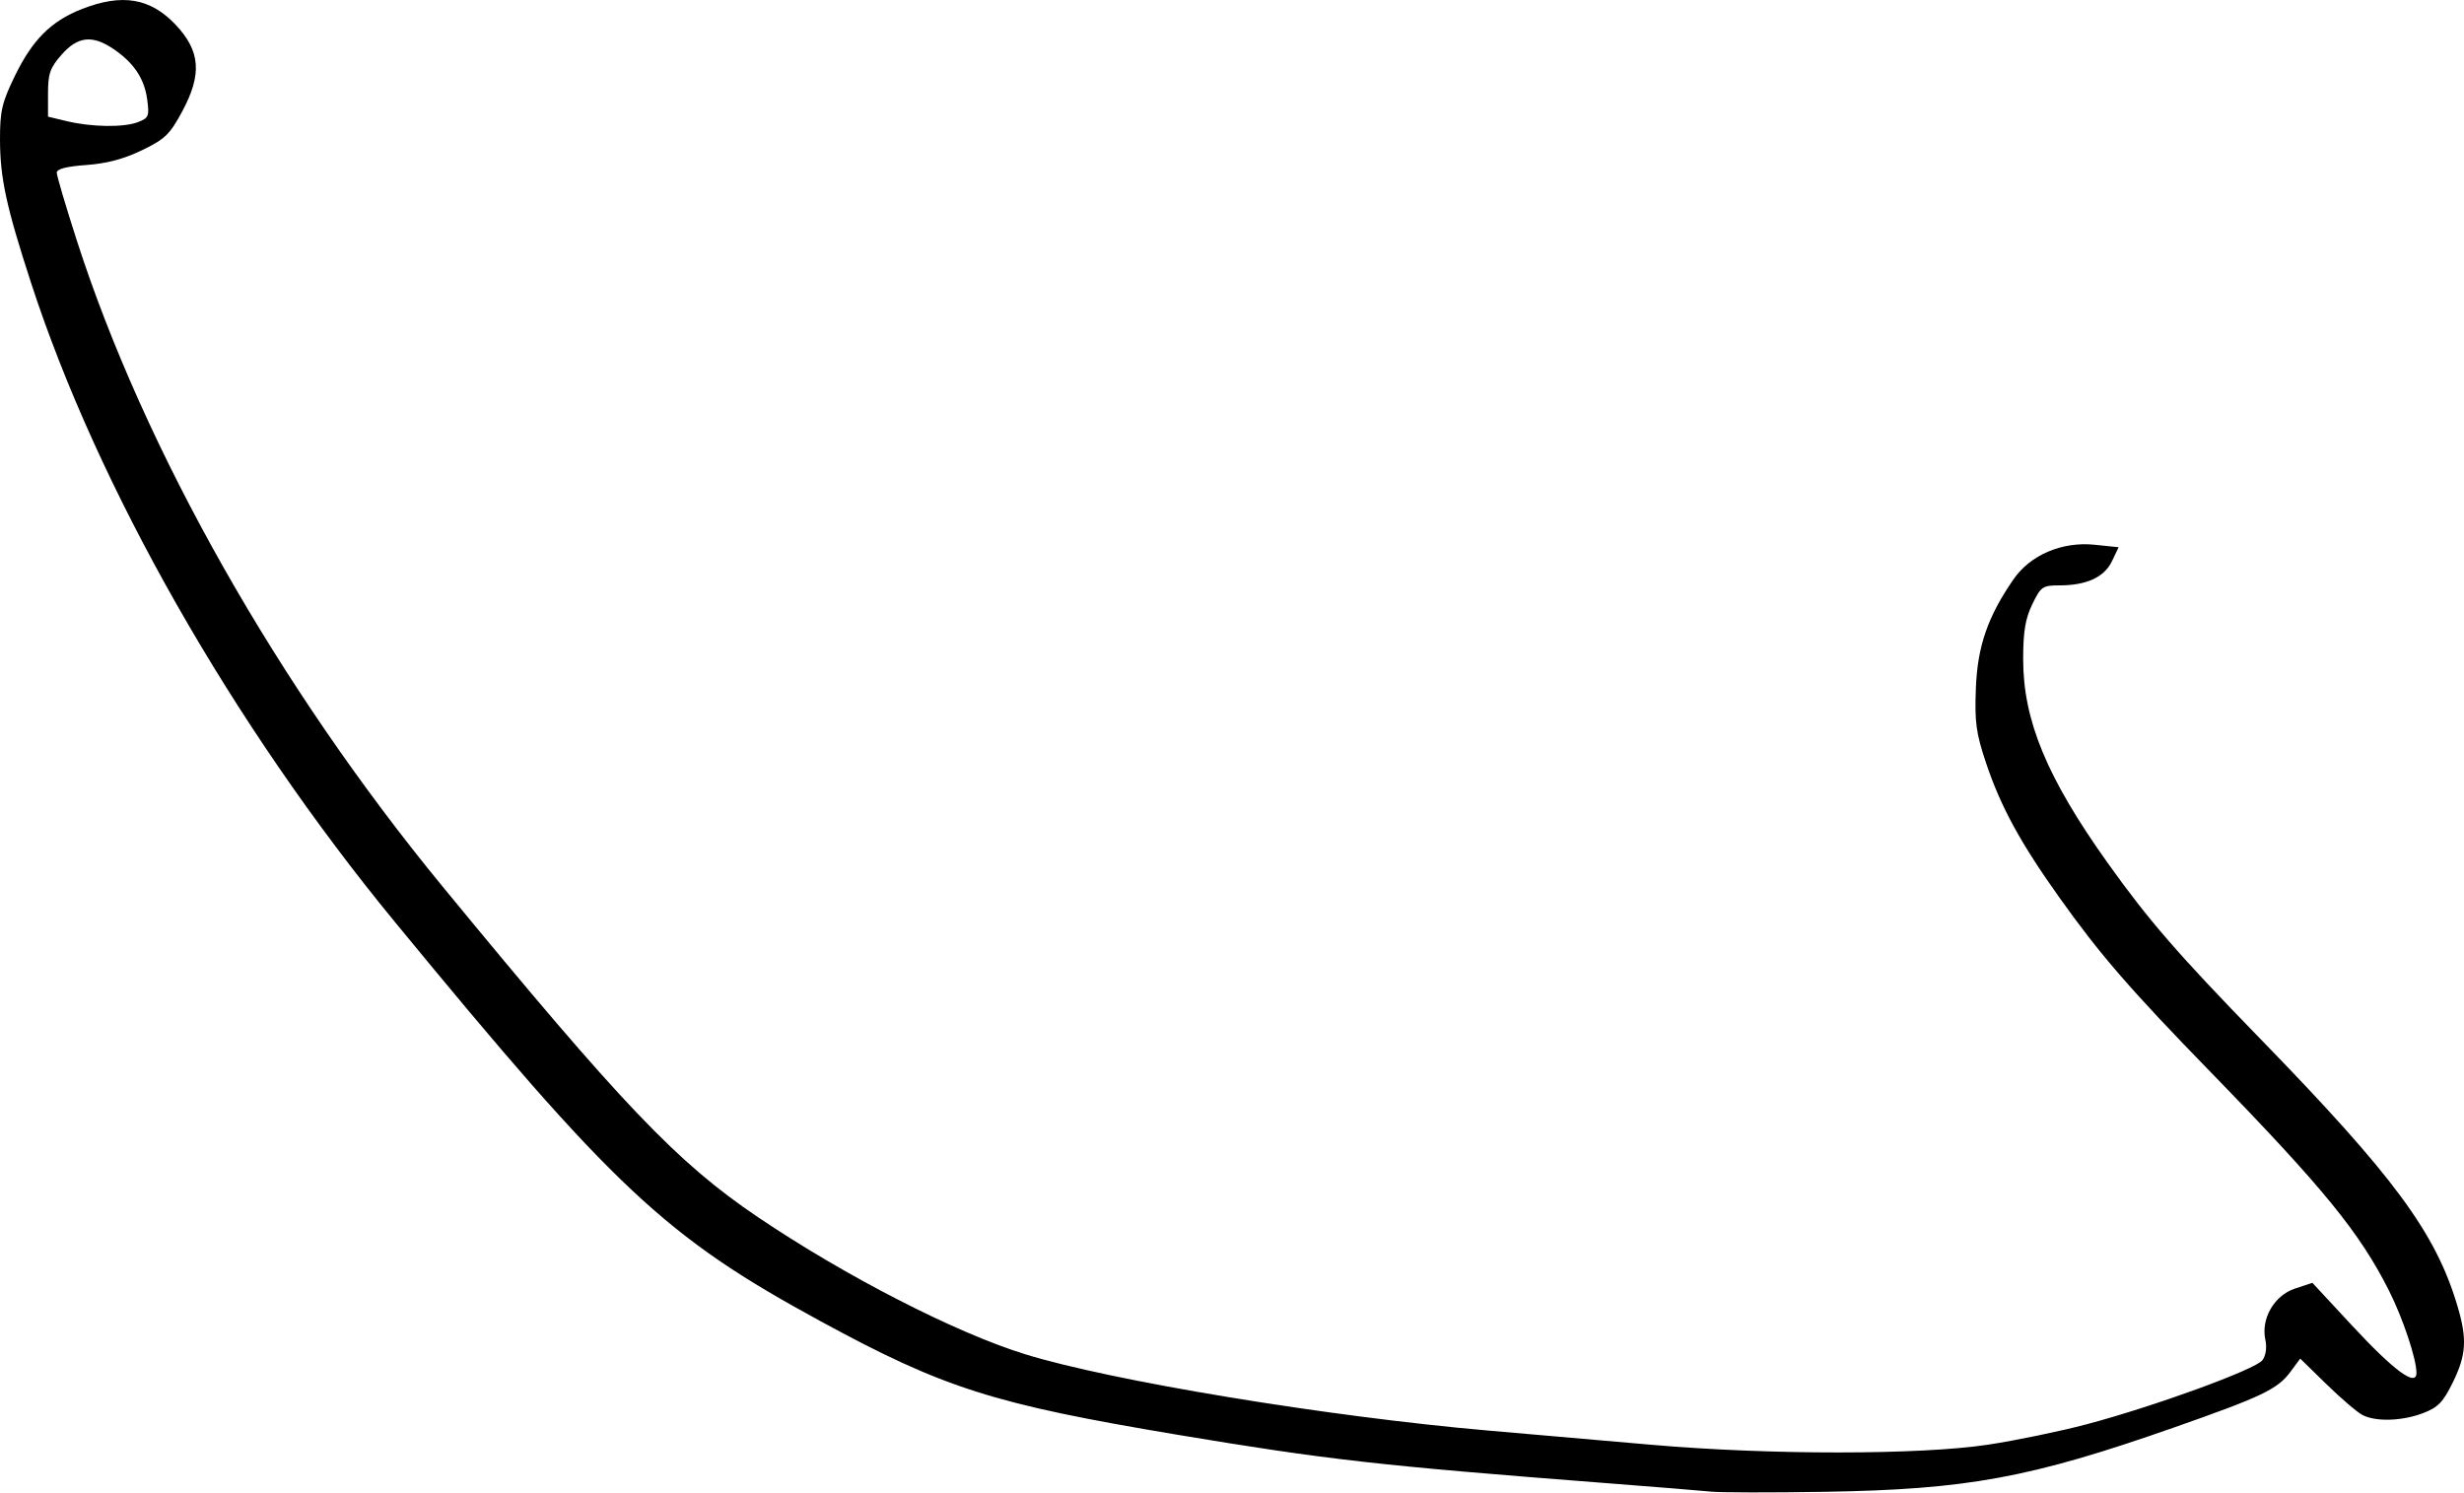
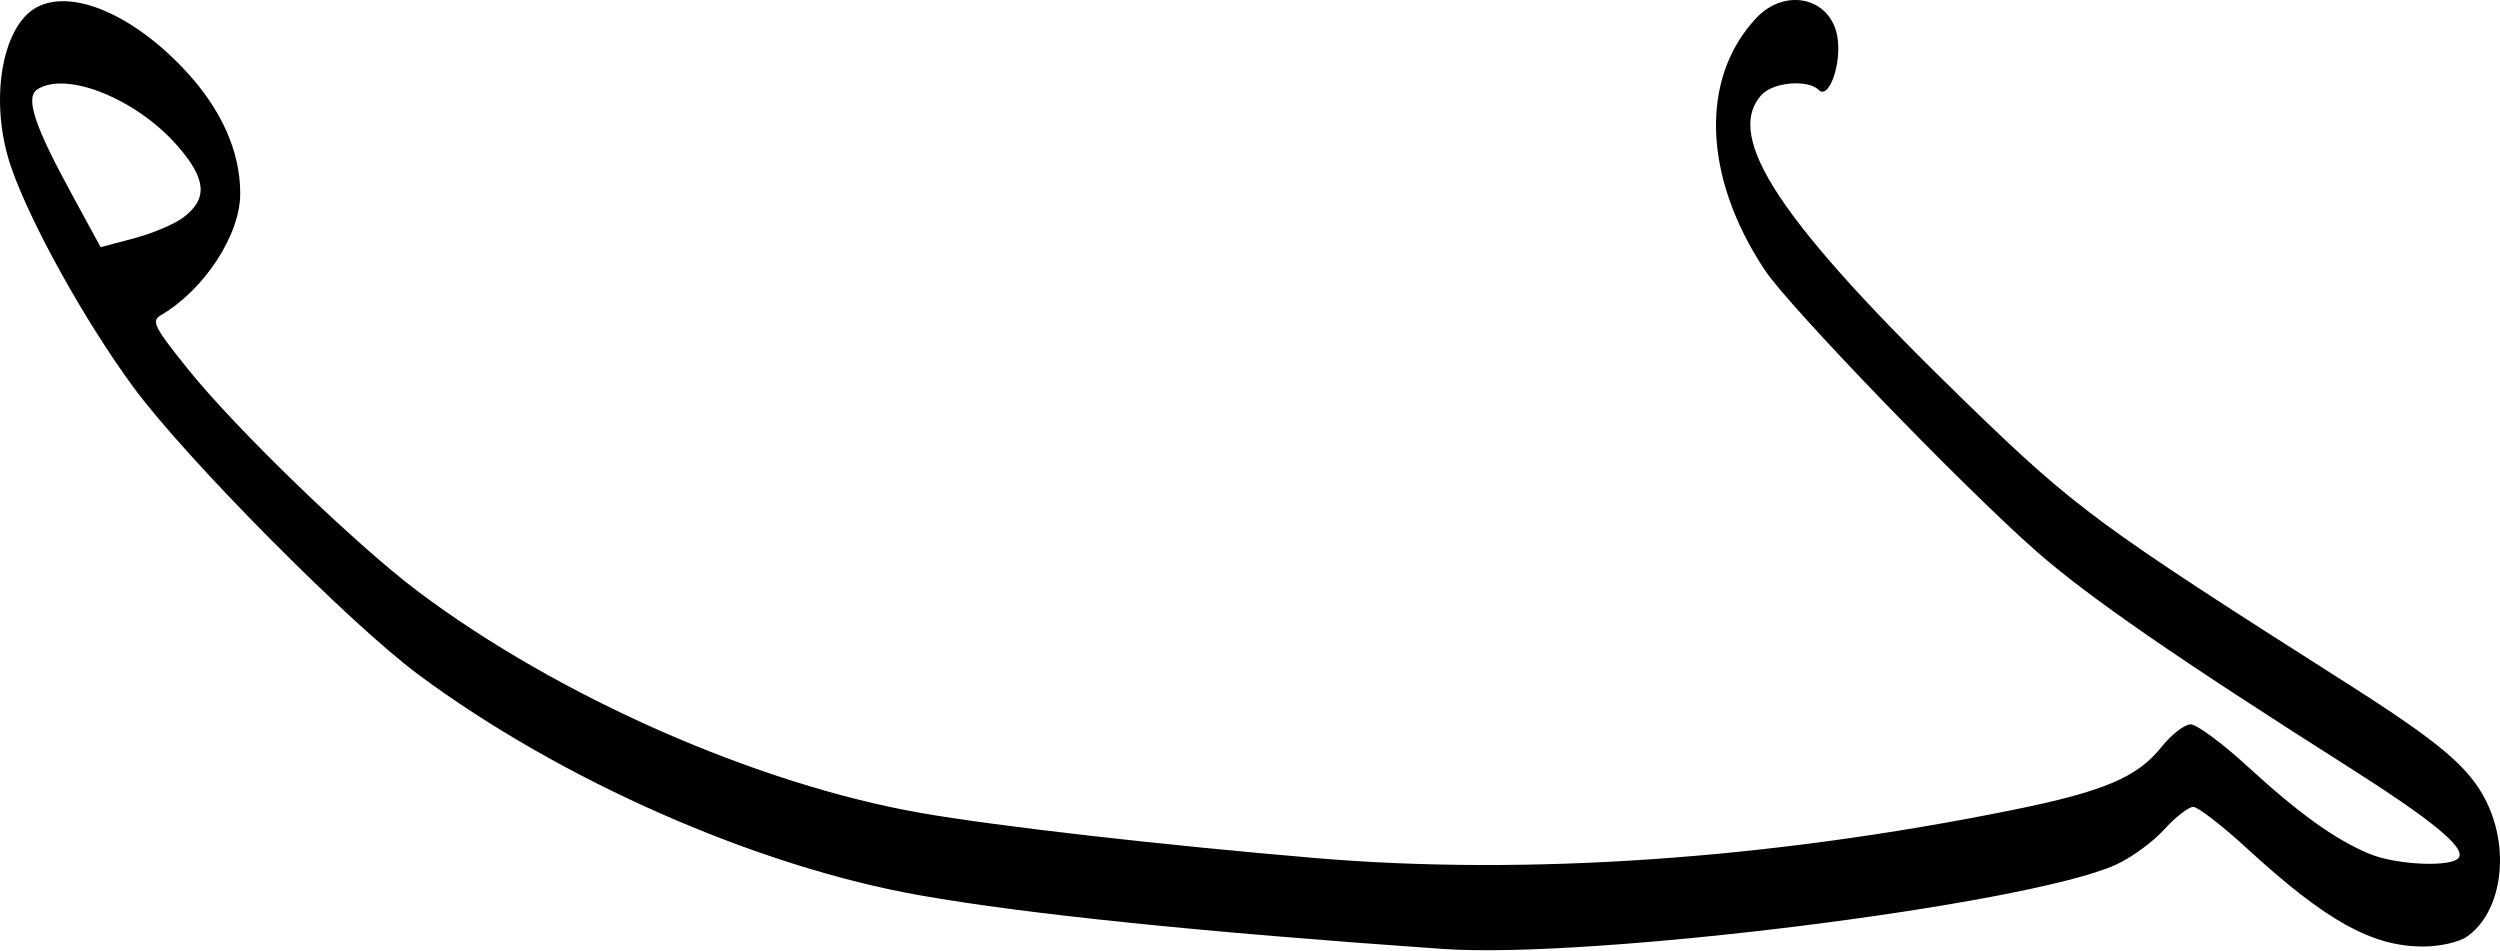
- <svg xmlns="http://www.w3.org/2000/svg" width="149.191mm" height="90.373mm" viewBox="0 0 149.191 90.373" version="1.1" id="svg1" xml:space="preserve">
+ <svg xmlns="http://www.w3.org/2000/svg" width="104.203mm" height="39.608mm" viewBox="0 0 104.203 39.608" version="1.1" id="svg1" xml:space="preserve">
  <defs id="defs1" />
-   <g id="layer1" transform="translate(-57.94759,-88.11114)">
-     <path style="fill:#000000" d="m 161.528,178.436 c -0.582,-0.059 -3.44,-0.291 -6.35,-0.515 -13.728,-1.06 -16.883,-1.416 -25.929,-2.926 -11.165,-1.864 -14.153,-2.815 -21.638,-6.888 -9.389,-5.109 -12.448,-7.979 -25.76,-24.173 -9.831,-11.96 -17.989,-26.293 -22.024,-38.698 -1.497,-4.601 -1.875,-6.344 -1.879,-8.67 -0.003,-1.727 0.115,-2.237 0.89,-3.836 1.073,-2.214 2.2,-3.341 4.077,-4.075 2.428,-0.95 4.135,-0.664 5.662,0.95 1.506,1.592 1.615,2.998 0.406,5.249 -0.75,1.396 -1.044,1.68 -2.438,2.355 -1.093,0.529 -2.141,0.807 -3.373,0.895 -1.202,0.086 -1.788,0.238 -1.788,0.464 0,0.185 0.543,2.022 1.207,4.083 4.1,12.732 12.189,27.022 22.172,39.166 10.883,13.24 14.18,16.695 19.087,20.007 5.304,3.579 11.948,6.988 16.165,8.293 5.23,1.619 18.28,3.771 28.021,4.621 2.474,0.216 6.939,0.605 9.922,0.864 7.166,0.622 16.227,0.618 20.373,-0.009 1.673,-0.253 4.352,-0.808 5.953,-1.232 4.112,-1.09 10.243,-3.326 10.651,-3.884 0.208,-0.284 0.278,-0.772 0.177,-1.232 -0.28,-1.274 0.536,-2.688 1.789,-3.102 l 1.058,-0.349 2.388,2.573 c 2.566,2.765 3.913,3.755 3.913,2.874 0,-0.839 -0.819,-3.294 -1.651,-4.95 -1.775,-3.532 -3.97,-6.225 -10.783,-13.229 -4.925,-5.063 -6.714,-7.128 -9.192,-10.608 -2.365,-3.321 -3.556,-5.51 -4.442,-8.163 -0.599,-1.794 -0.688,-2.453 -0.609,-4.498 0.099,-2.551 0.715,-4.334 2.283,-6.607 1.014,-1.47 2.938,-2.29 4.898,-2.088 l 1.463,0.151 -0.405,0.848 c -0.461,0.968 -1.541,1.463 -3.187,1.463 -1.014,0 -1.117,0.072 -1.635,1.142 -0.424,0.876 -0.553,1.652 -0.553,3.327 0,3.704 1.432,7.163 5.096,12.308 2.478,3.48 4.268,5.545 9.192,10.608 8.158,8.386 10.689,11.813 12.008,16.254 0.594,2.002 0.536,2.958 -0.281,4.624 -0.586,1.194 -0.895,1.514 -1.795,1.858 -1.272,0.486 -2.848,0.538 -3.667,0.121 -0.318,-0.162 -1.298,-0.998 -2.178,-1.857 l -1.6,-1.563 -0.589,0.797 c -0.779,1.054 -1.72,1.504 -7.059,3.377 -8.694,3.05 -12.514,3.753 -21.167,3.893 -3.201,0.052 -6.297,0.047 -6.879,-0.012 z M 66.295,95.508 c 0.654,-0.249 0.701,-0.361 0.566,-1.366 -0.17,-1.27 -0.802,-2.22 -2.035,-3.059 -1.28,-0.871 -2.171,-0.775 -3.15,0.34 -0.699,0.796 -0.821,1.146 -0.821,2.344 v 1.408 l 1.124,0.27 c 1.517,0.365 3.448,0.393 4.316,0.063 z" id="path1" />
+   <g id="layer1" transform="translate(-66.18546,-144.6968)">
+     <path style="fill:#000000" d="m 126.339,184.251 c -10.075,-0.704 -17.322,-1.446 -21.786,-2.232 -6.831,-1.203 -14.999,-4.797 -20.944,-9.216 -2.883,-2.143 -9.692,-9.013 -11.867,-11.974 -2.022,-2.752 -4.291,-6.837 -5.095,-9.174 -0.921,-2.678 -0.409,-5.863 1.07,-6.655 1.473,-0.788 4.037,0.31 6.214,2.66 1.498,1.618 2.273,3.367 2.267,5.118 -0.005,1.716 -1.495,3.994 -3.303,5.054 -0.417,0.244 -0.295,0.485 1.144,2.274 2.012,2.501 7.009,7.325 9.597,9.265 5.838,4.376 14.082,8.005 20.917,9.208 3.113,0.548 10.088,1.345 16.494,1.885 8.806,0.742 18.901,0.044 29.034,-2.008 3.78,-0.766 5.188,-1.36 6.186,-2.611 0.42,-0.526 0.971,-0.957 1.225,-0.957 0.254,-1e-5 1.308,0.777 2.343,1.726 2.175,1.996 3.667,3.068 5.105,3.669 1.139,0.476 3.478,0.572 3.737,0.154 0.264,-0.428 -1.142,-1.576 -4.676,-3.818 -7.09,-4.499 -10.771,-7.043 -12.923,-8.931 -3.05,-2.676 -10.319,-10.203 -11.337,-11.739 -2.572,-3.883 -2.711,-7.98 -0.358,-10.495 1.199,-1.281 3.077,-0.873 3.379,0.735 0.208,1.106 -0.335,2.693 -0.771,2.256 -0.45,-0.45 -1.902,-0.325 -2.381,0.205 -1.593,1.76 0.775,5.314 8.585,12.881 4.499,4.359 5.438,5.051 15.747,11.606 3.993,2.539 5.196,3.561 5.898,5.011 0.984,2.033 0.606,4.584 -0.828,5.588 -0.329,0.231 -1.133,0.413 -1.821,0.413 -2.138,0 -4.058,-1.069 -7.355,-4.095 -1.035,-0.949 -2.04,-1.726 -2.234,-1.726 -0.194,0 -0.745,0.43 -1.223,0.956 -0.478,0.526 -1.392,1.187 -2.031,1.469 -3.783,1.673 -21.839,3.928 -28.008,3.497 z M 73.81,153.772 c 1.054,-0.783 0.986,-1.618 -0.246,-3.018 -1.71,-1.942 -4.602,-3.105 -5.815,-2.338 -0.522,0.33 -0.147,1.484 1.411,4.343 l 1.22,2.239 1.38,-0.364 c 0.759,-0.2 1.681,-0.588 2.05,-0.862 z" id="path1" />
  </g>
</svg>
